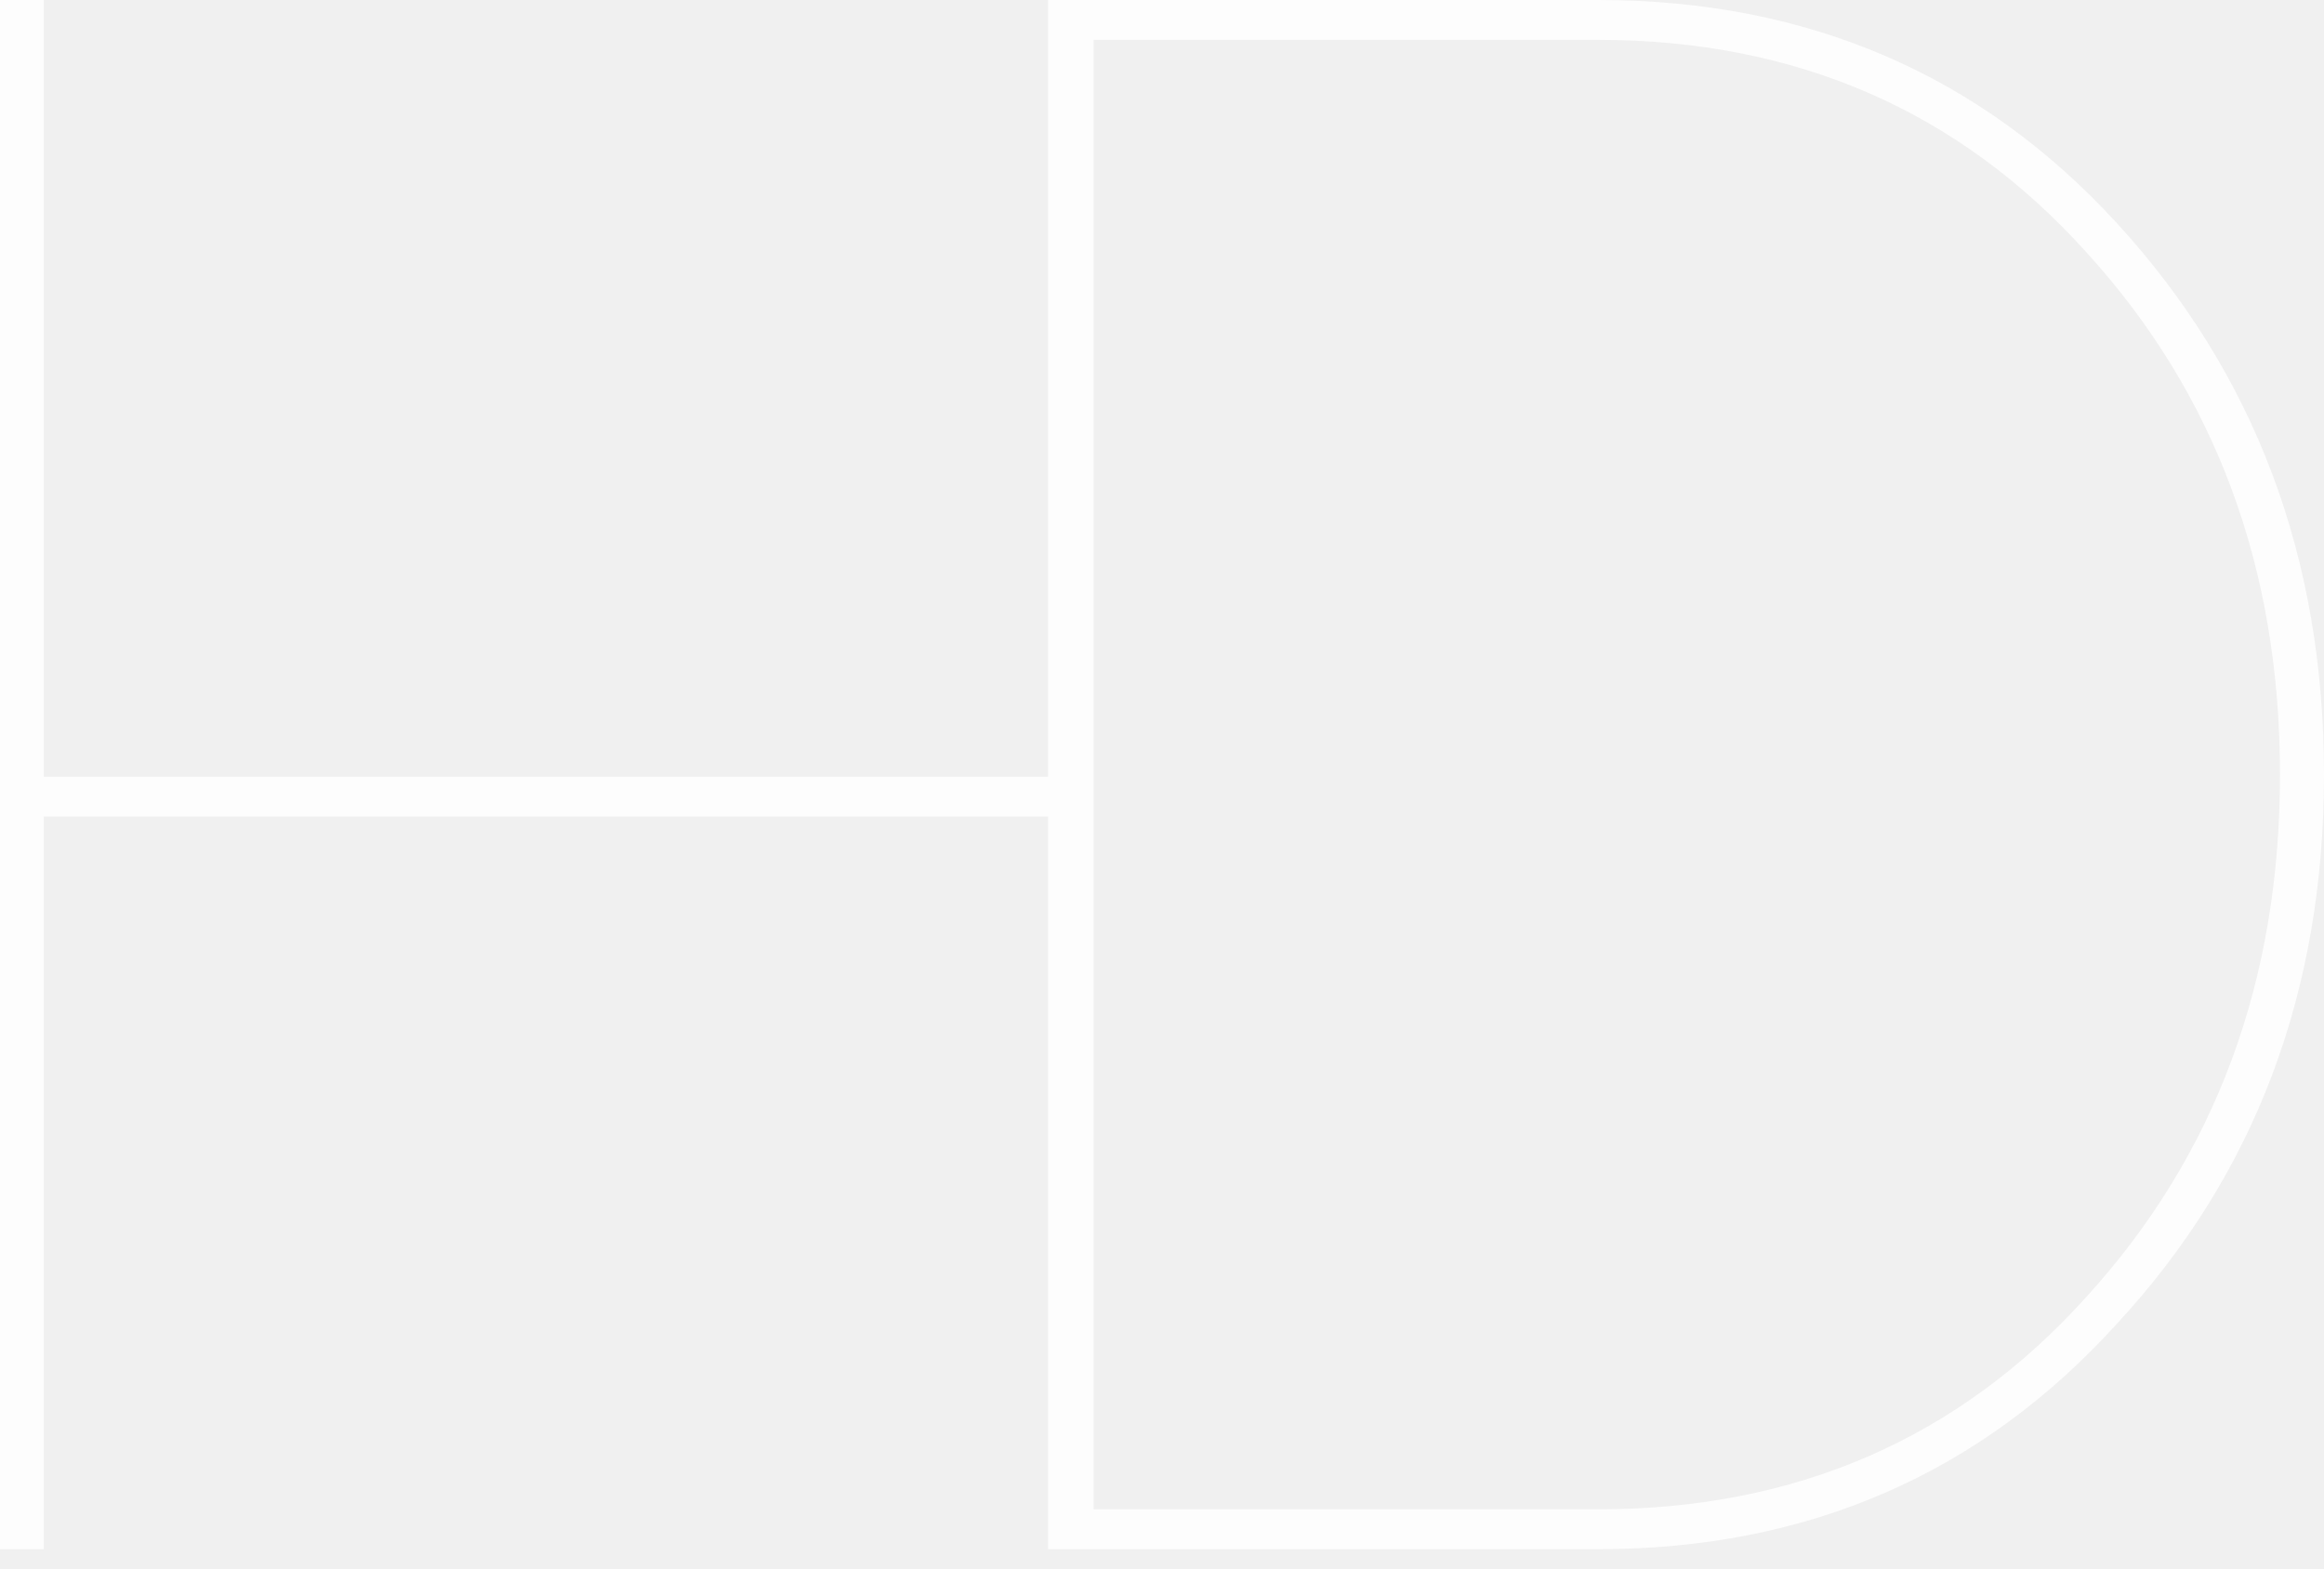
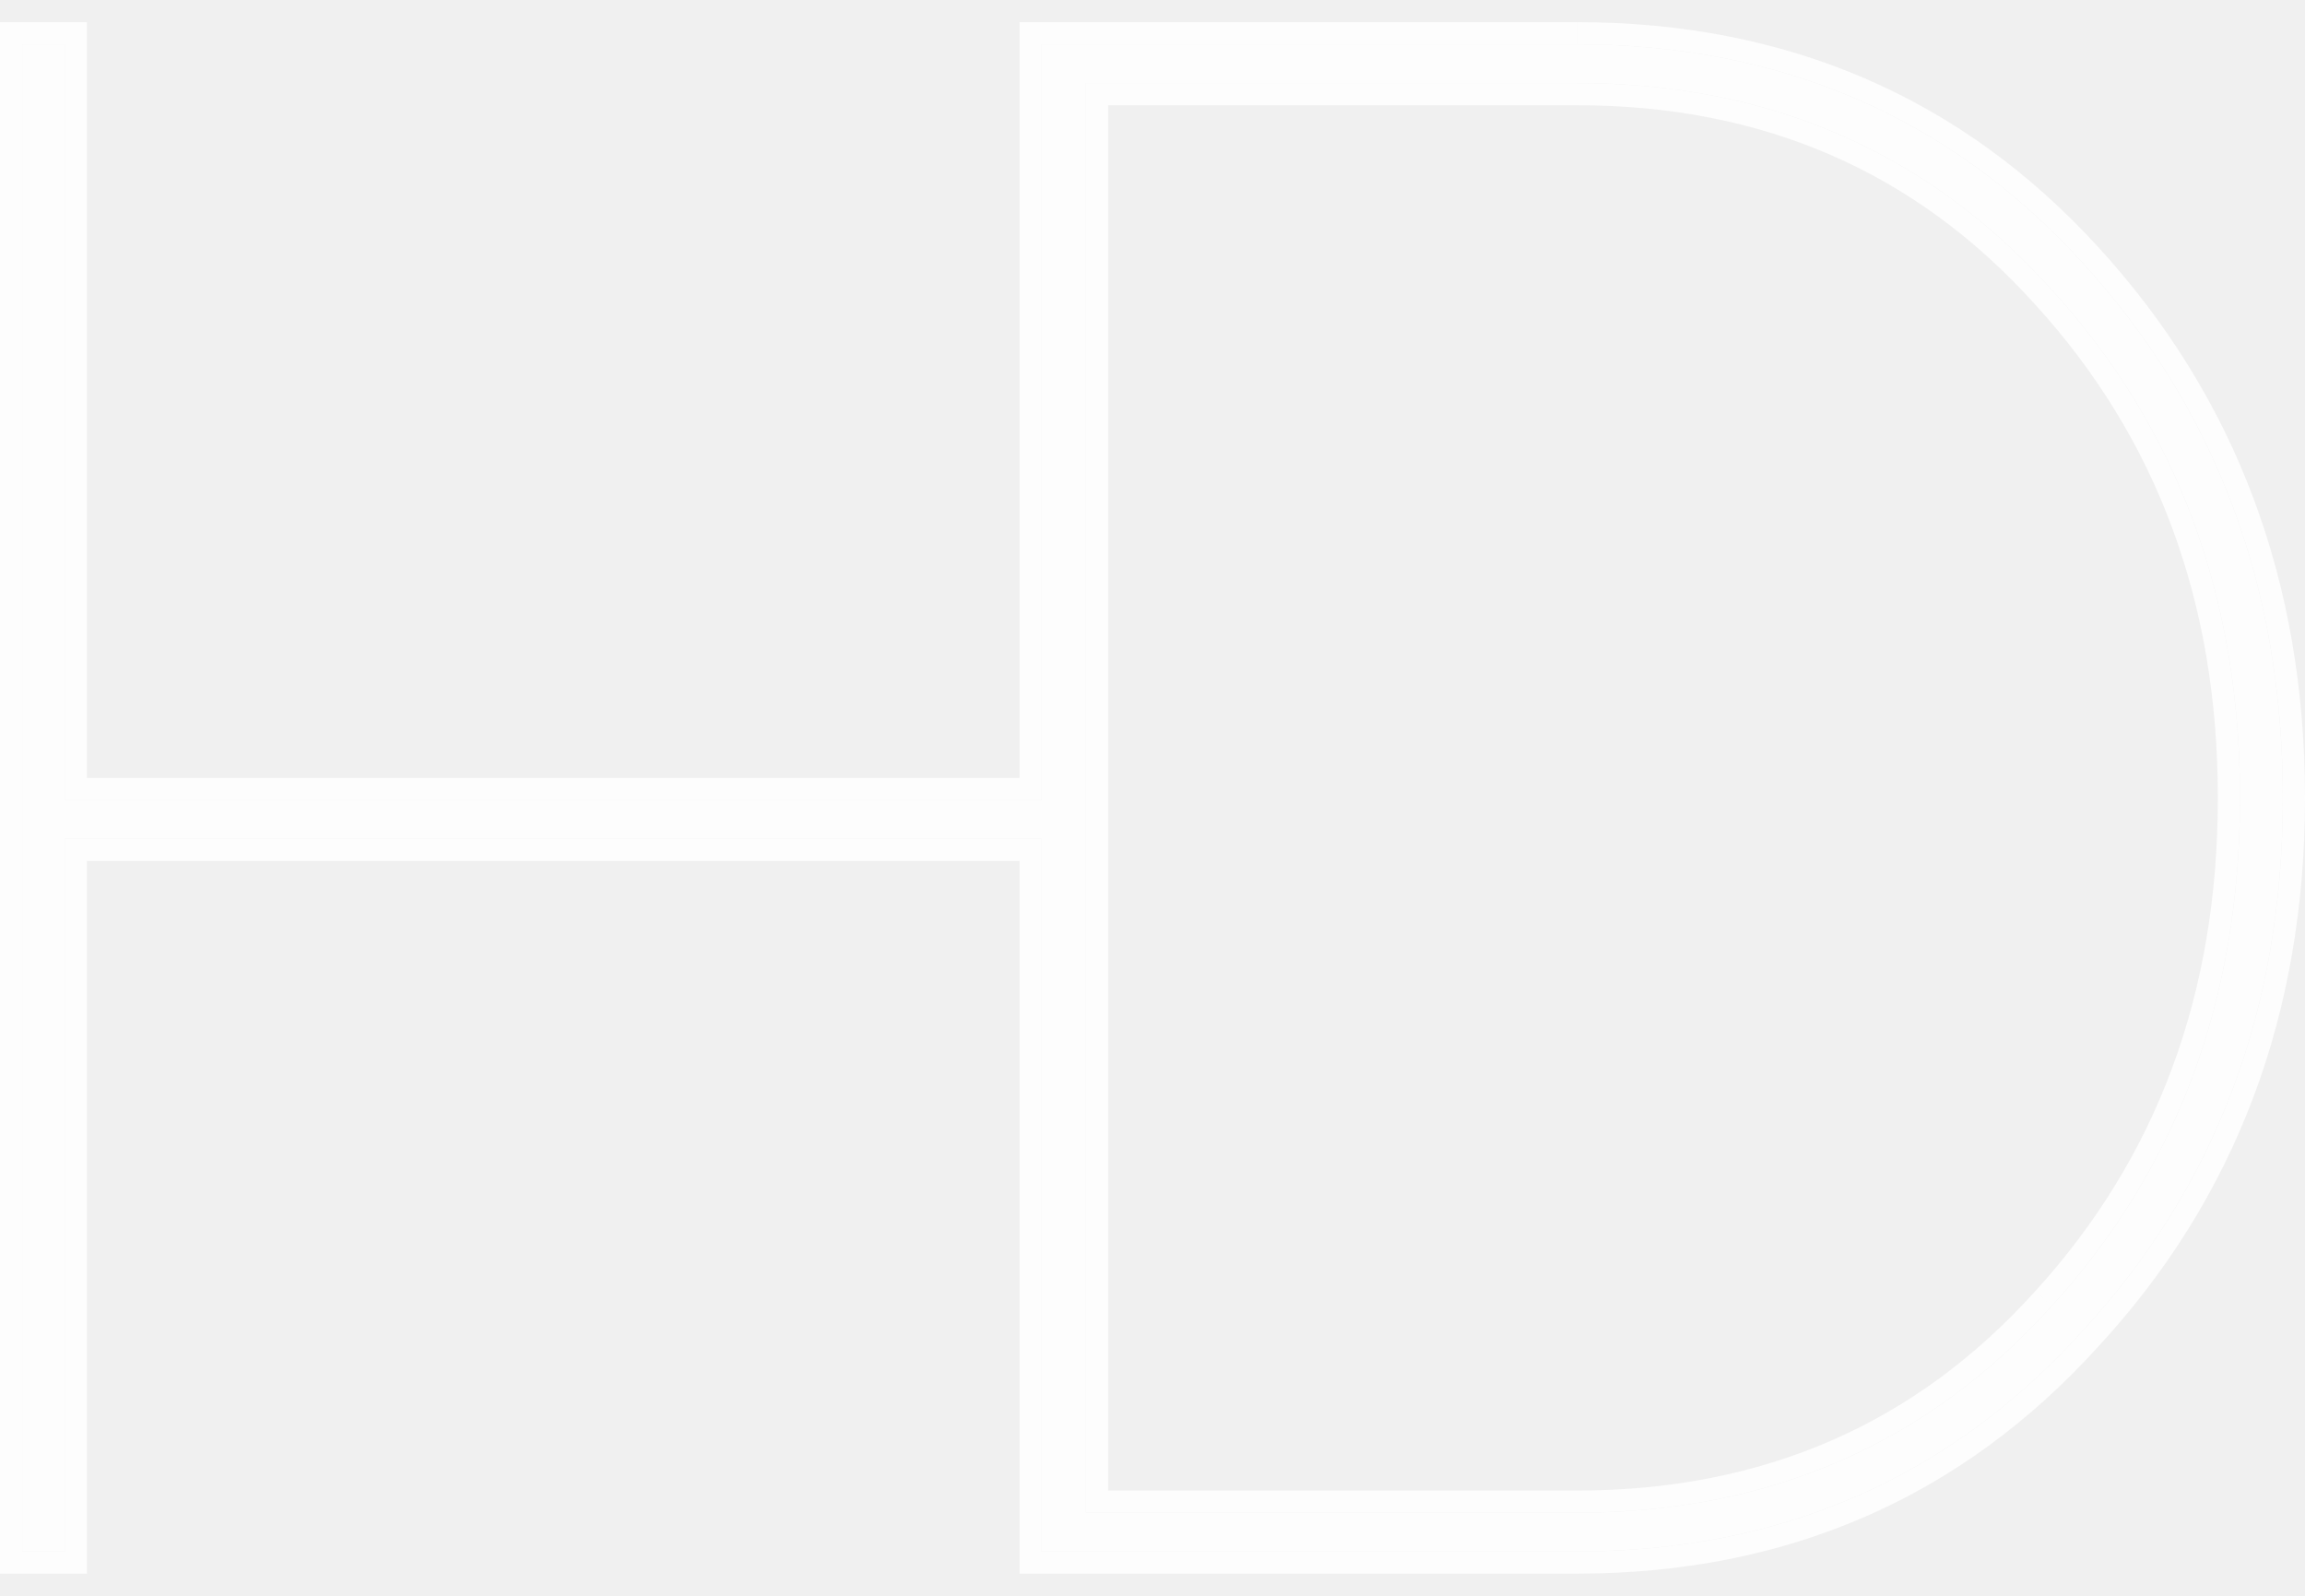
- <svg xmlns="http://www.w3.org/2000/svg" width="80" height="54" fill="none" viewBox="0 0 80 54">
-   <path fill="#FDFDFD" fill-rule="evenodd" d="M0 53.333h1.506V28.114h34.572v25.22H55.01c7.219 0 13.176-2.591 17.871-7.772C77.627 40.432 80 34.133 80 26.667c0-7.467-2.373-13.79-7.119-18.972C68.186 2.565 62.23 0 55.01 0H36.078v26.743H1.506V0H0v53.333Zm37.647-1.371V1.372H55.01c6.815 0 12.419 2.438 16.811 7.314 4.443 4.876 6.664 10.87 6.664 17.98 0 7.112-2.221 13.105-6.664 17.982-4.392 4.876-9.996 7.314-16.811 7.314H37.647Z" clip-rule="evenodd" />
+ <svg xmlns="http://www.w3.org/2000/svg" width="52" height="36" fill="none" viewBox="0 0 52 36">
+   <mask id="a" width="53" height="36" x="-.5" y="0" fill="#000" maskUnits="userSpaceOnUse">
+     <path fill="#fff" d="M-.5 0h53v36h-53z" />
+     <path fill-rule="evenodd" d="M.5 35h.96V18.923H23.5V35h12.069c4.602 0 8.4-1.651 11.393-4.954C49.987 26.776 51.5 22.76 51.5 18s-1.513-8.791-4.538-12.094C43.97 2.636 40.172 1 35.57 1H23.5v17.049H1.46V1H.5v34Zm24-.874V1.874h11.069c4.345 0 7.917 1.555 10.717 4.663 2.832 3.109 4.248 6.93 4.248 11.463 0 4.533-1.416 8.354-4.248 11.463-2.8 3.108-6.372 4.663-10.717 4.663H24.5Z" clip-rule="evenodd" />
+   </mask>
+   <path fill="#FDFDFD" fill-rule="evenodd" d="M.5 35h.96V18.923H23.5V35h12.069c4.602 0 8.4-1.651 11.393-4.954C49.987 26.776 51.5 22.76 51.5 18s-1.513-8.791-4.538-12.094C43.97 2.636 40.172 1 35.57 1H23.5v17.049H1.46V1H.5v34Zm24-.874V1.874h11.069c4.345 0 7.917 1.555 10.717 4.663 2.832 3.109 4.248 6.93 4.248 11.463 0 4.533-1.416 8.354-4.248 11.463-2.8 3.108-6.372 4.663-10.717 4.663H24.5Z" clip-rule="evenodd" />
+   <path fill="#FDFDFD" d="M1.46 35v.5h.5V35h-.5ZM.5 35H0v.5h.5V35Zm.96-16.077v-.5h-.5v.5h.5Zm22.04 0h.5v-.5h-.5v.5ZM23.5 35H23v.5h.5V35Zm23.462-4.954-.367-.34-.003.004.37.336Zm0-24.14-.369.337.37-.337ZM35.57 1V.5 1ZM23.5 1V.5H23V1h.5Zm0 17.049v.5h.5v-.5h-.5Zm-22.04 0h-.5v.5h.5v-.5ZM1.46 1h.5V.5h-.5V1ZM.5 1V.5H0V1h.5Zm24 .874v-.5H24v.5h.5Zm0 32.252H24v.5h.5v-.5ZM35.569 1.874v-.5.5Zm10.717 4.663-.371.335.002.002.37-.337ZM50.534 18h.5-.5Zm-4.248 11.463-.37-.337-.001.002.371.335ZM1.46 34.5H.5v1h.96v-1Zm-.5-15.577V35h1V18.923h-1Zm22.54-.5H1.46v1H23.5v-1Zm-.5.5V35h1V18.923h-1Zm.5 16.577h.04v-1h-.04v1Zm.04 0h.96v-1h-.96v1Zm.96 0h11.069v-1H24.5v1Zm11.069 0c4.738 0 8.672-1.707 11.764-5.119l-.741-.671c-2.895 3.194-6.557 4.79-11.023 4.79v1Zm11.76-5.115C50.446 27.015 52 22.876 52 18h-1c0 4.644-1.471 8.535-4.405 11.706l.734.68ZM52 18c0-4.876-1.554-9.03-4.67-12.432l-.737.675C49.53 9.448 51 13.356 51 18h1ZM47.33 5.568C44.24 2.19 40.307.5 35.57.5v1c4.468 0 8.13 1.58 11.024 4.743l.738-.675ZM35.57.5H23.5v1h12.069v-1ZM23 1v17.049h1V1h-1ZM1.46 18.549H23.5v-1H1.46v1ZM.96 1v17.049h1V1h-1Zm-.46.5h.96v-1H.5v1ZM1 35V1H0v34h1ZM24 1.874v32.252h1V1.874h-1Zm.5.5h11.069v-1H24.5v1Zm11.069 0c4.21 0 7.645 1.499 10.346 4.498l.743-.67c-2.9-3.218-6.609-4.828-11.089-4.828v1Zm10.348 4.5C48.658 9.883 50.034 13.58 50.034 18h1c0-4.647-1.455-8.591-4.378-11.8l-.74.674ZM50.034 18c0 4.42-1.376 8.117-4.117 11.126l.739.674c2.923-3.209 4.379-7.153 4.379-11.8h-1Zm-4.12 11.128c-2.7 2.999-6.136 4.498-10.345 4.498v1c4.48 0 8.19-1.61 11.089-4.828l-.743-.67ZM35.57 33.626H24.5v1h11.069v-1Z" mask="url(#a)" />
</svg>
